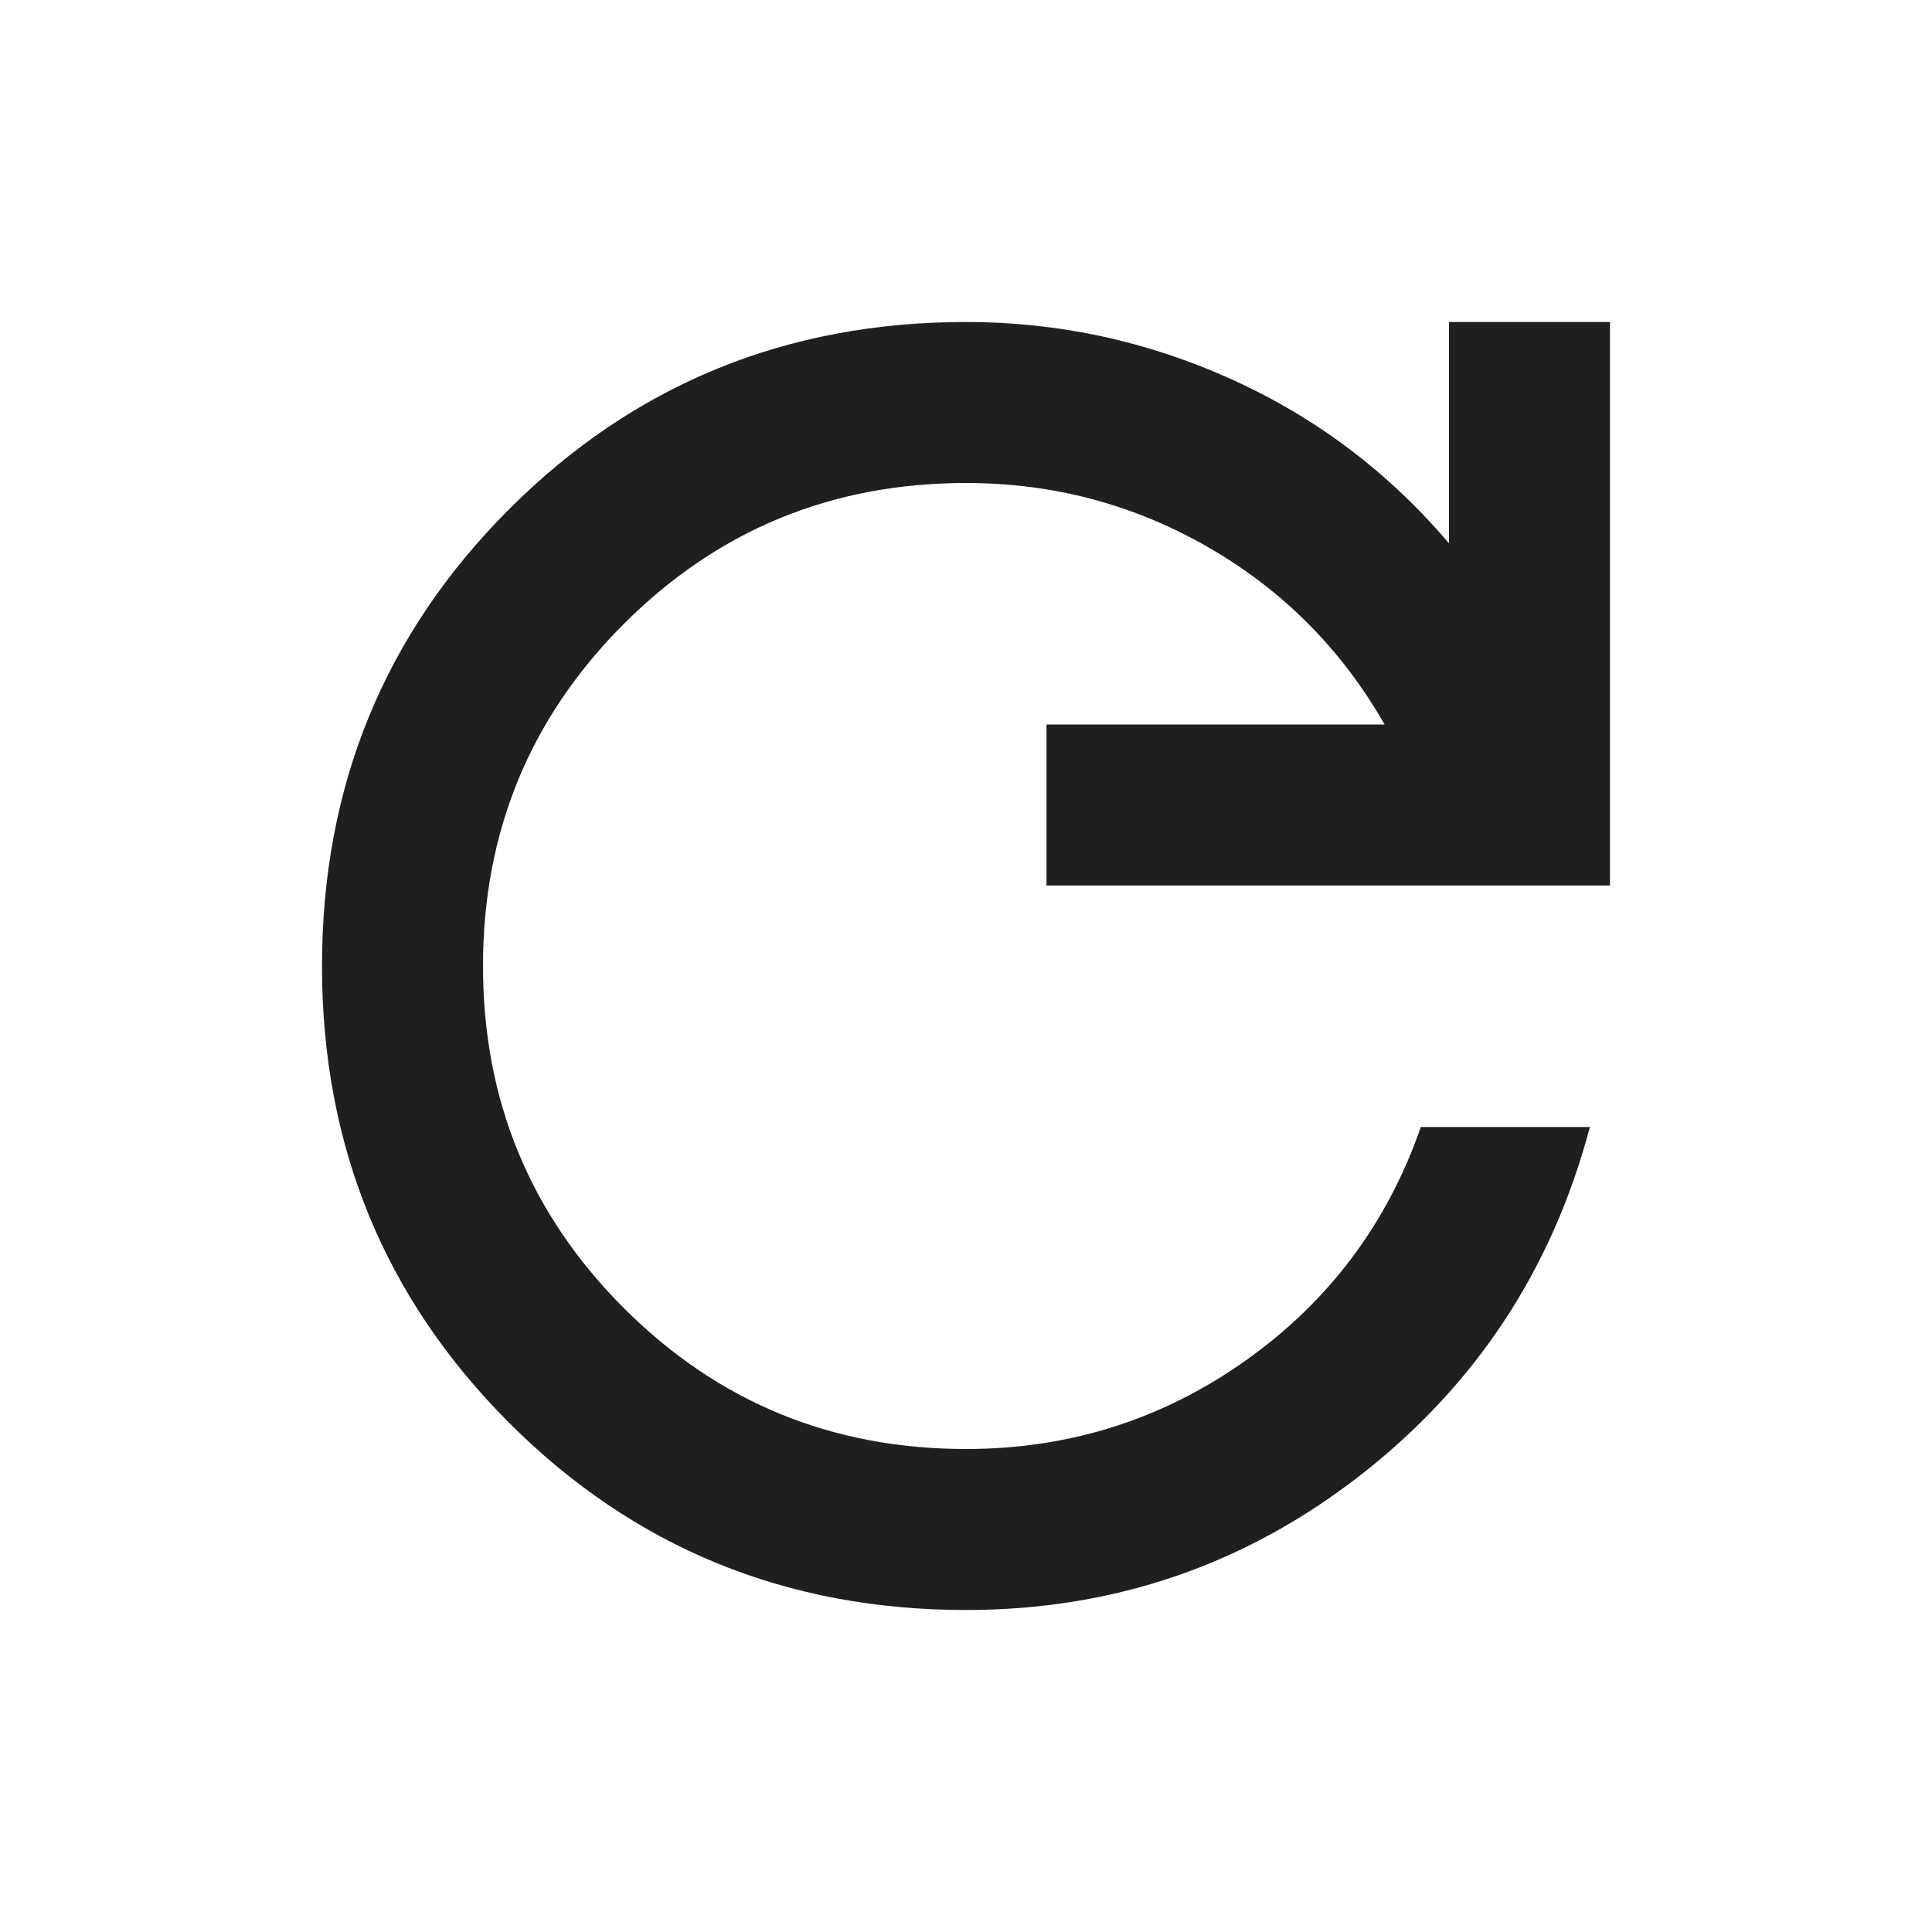
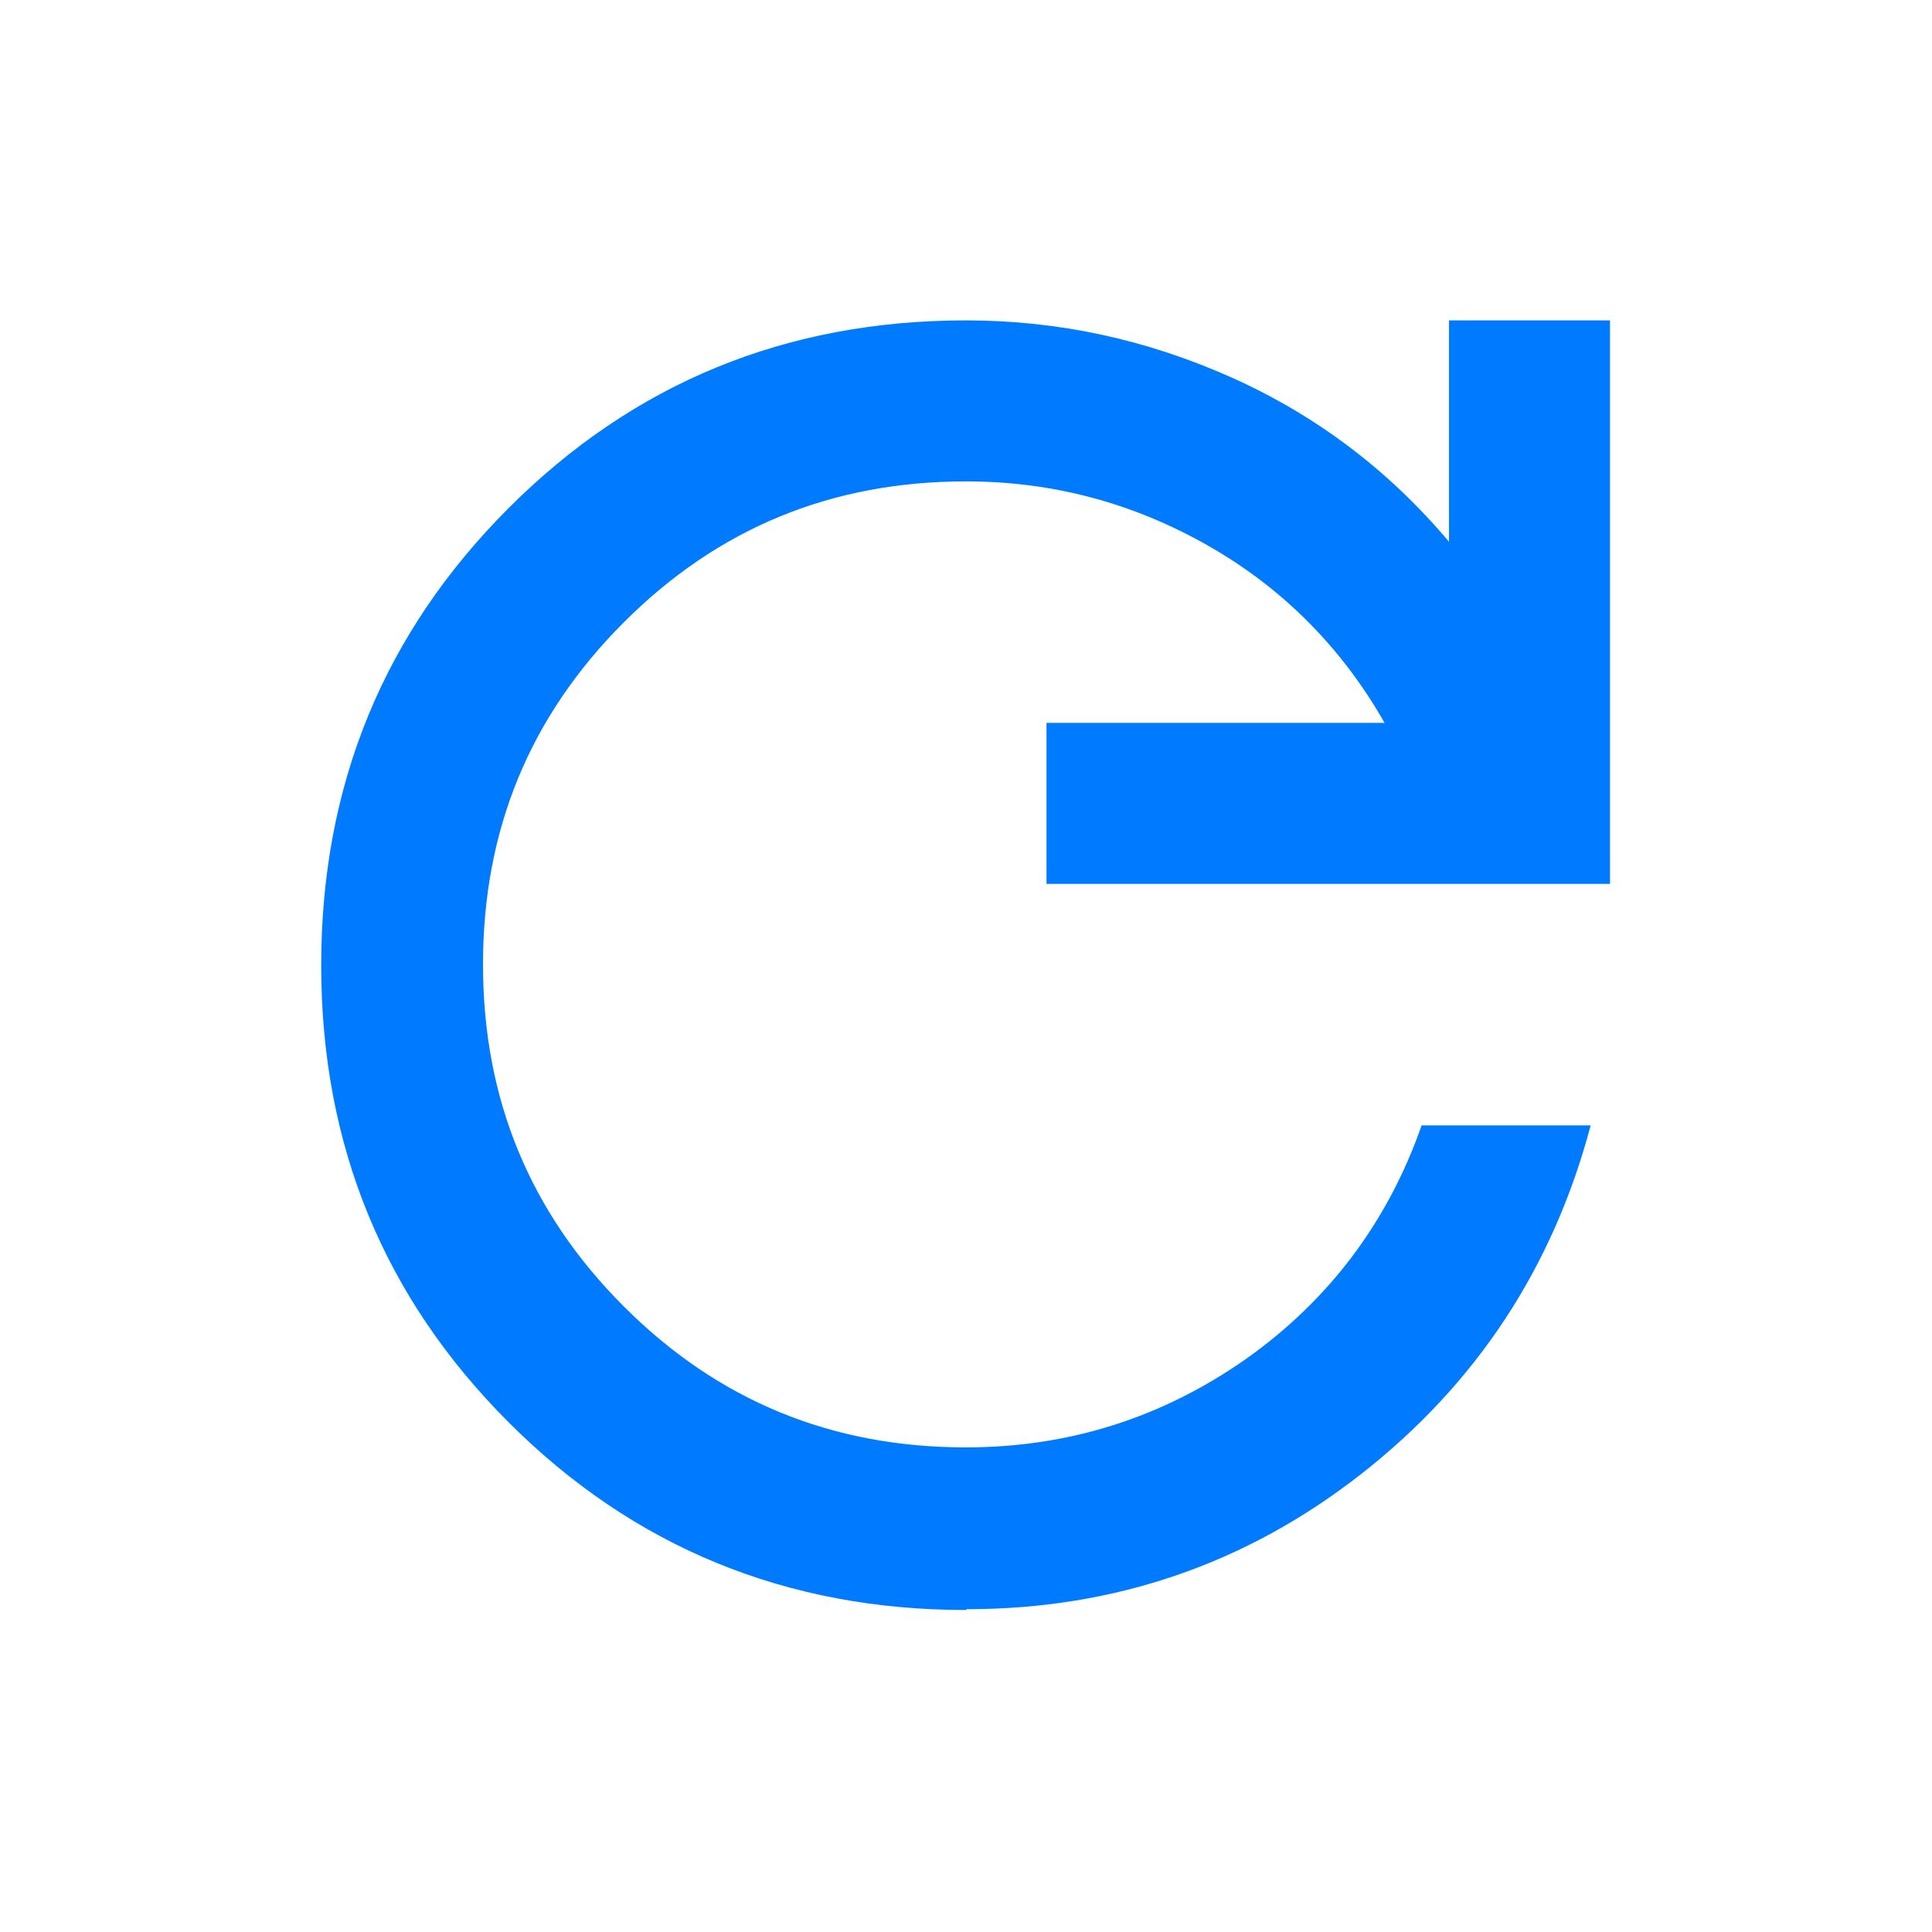
- <svg xmlns="http://www.w3.org/2000/svg" height="24px" viewBox="0 -960 960 960" width="24px" fill="#1f1f1f">
-   <path d="M480-160q-134 0-227-93t-93-227q0-134 93-227t227-93q69 0 132 28.5T720-690v-110h80v280H520v-80h168q-32-56-87.5-88T480-720q-100 0-170 70t-70 170q0 100 70 170t170 70q77 0 139-44t87-116h84q-28 106-114 173t-196 67Z" />
+ <svg xmlns="http://www.w3.org/2000/svg" id="Layer_1" version="1.1" viewBox="0 0 24 24">
+   <defs>
+     <style>
+       .st0 {
+         fill: #007bff;
+       }
+     </style>
+   </defs>
+   <path class="st0" d="M12,20c-2.23,0-4.13-.78-5.68-2.33s-2.33-3.44-2.33-5.68.78-4.13,2.33-5.68,3.44-2.33,5.68-2.33c1.15,0,2.25.24,3.3.71s1.95,1.15,2.7,2.04v-2.75h2v7h-7v-2h4.2c-.53-.93-1.26-1.67-2.19-2.2s-1.93-.8-3.01-.8c-1.67,0-3.08.58-4.25,1.75s-1.75,2.58-1.75,4.25.58,3.08,1.75,4.25,2.58,1.75,4.25,1.75c1.28,0,2.44-.37,3.48-1.1,1.03-.73,1.76-1.7,2.18-2.9h2.1c-.47,1.77-1.42,3.21-2.85,4.33-1.43,1.12-3.07,1.68-4.9,1.68Z" />
</svg>
